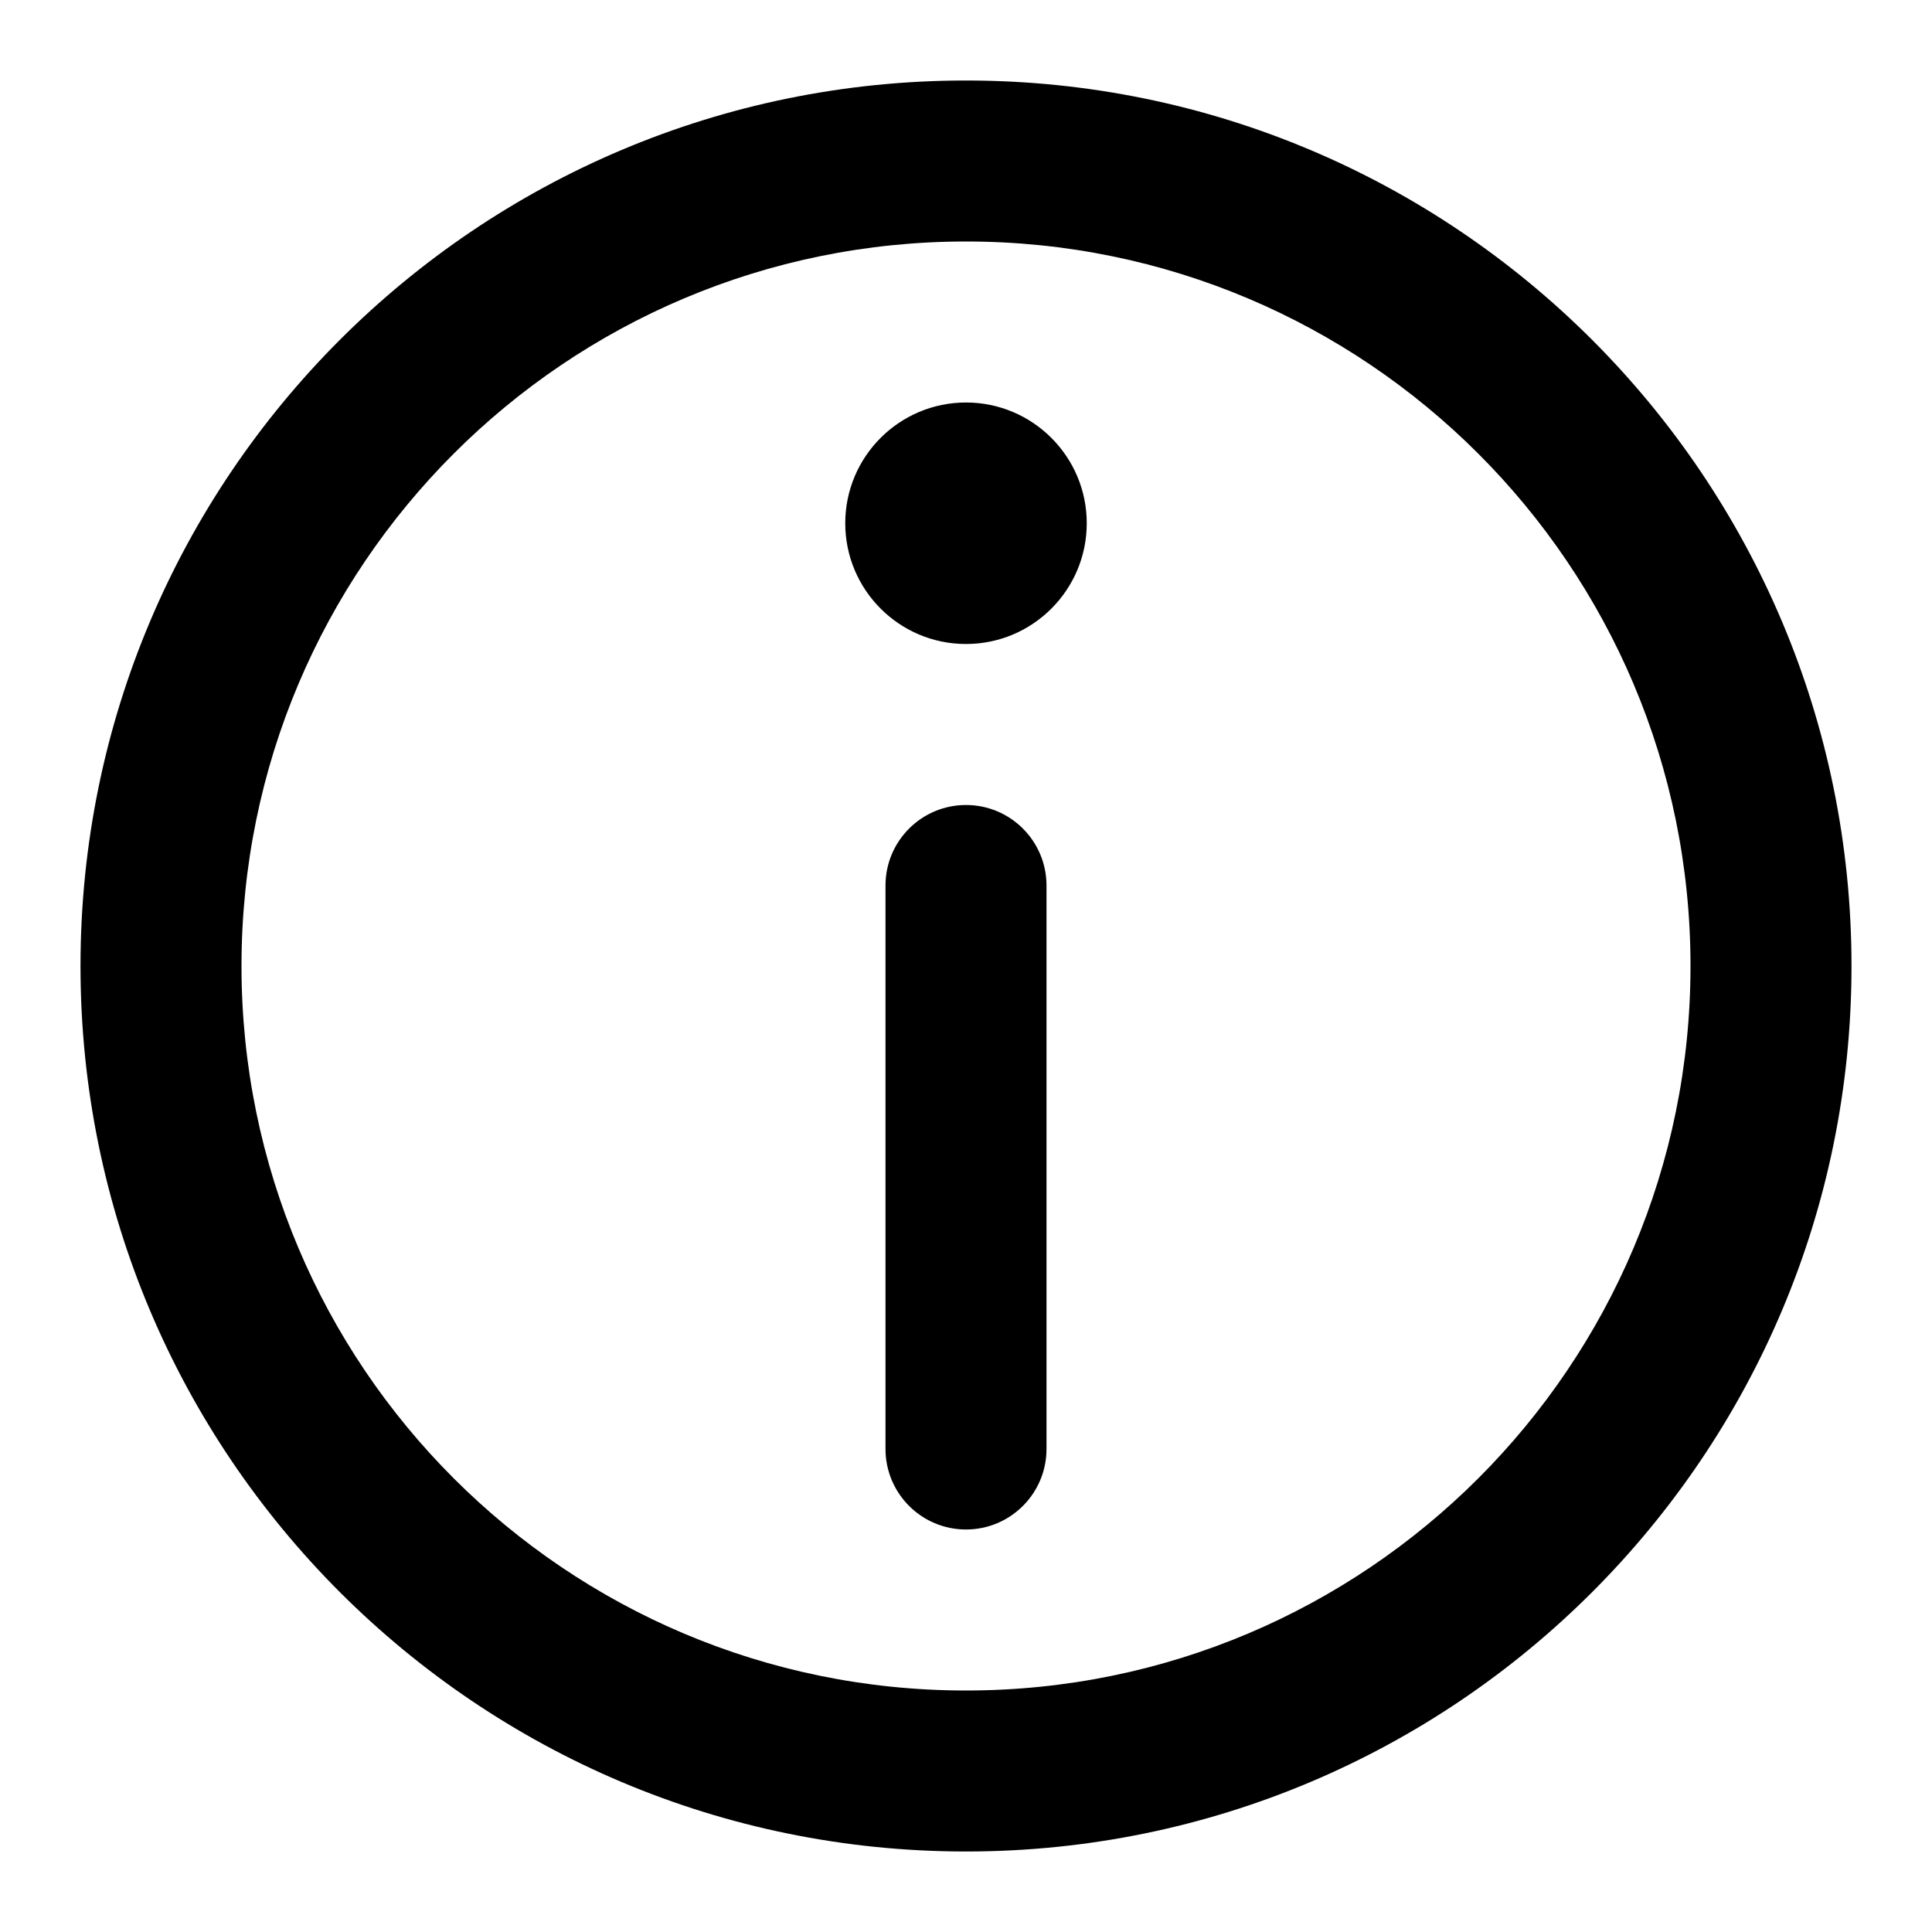
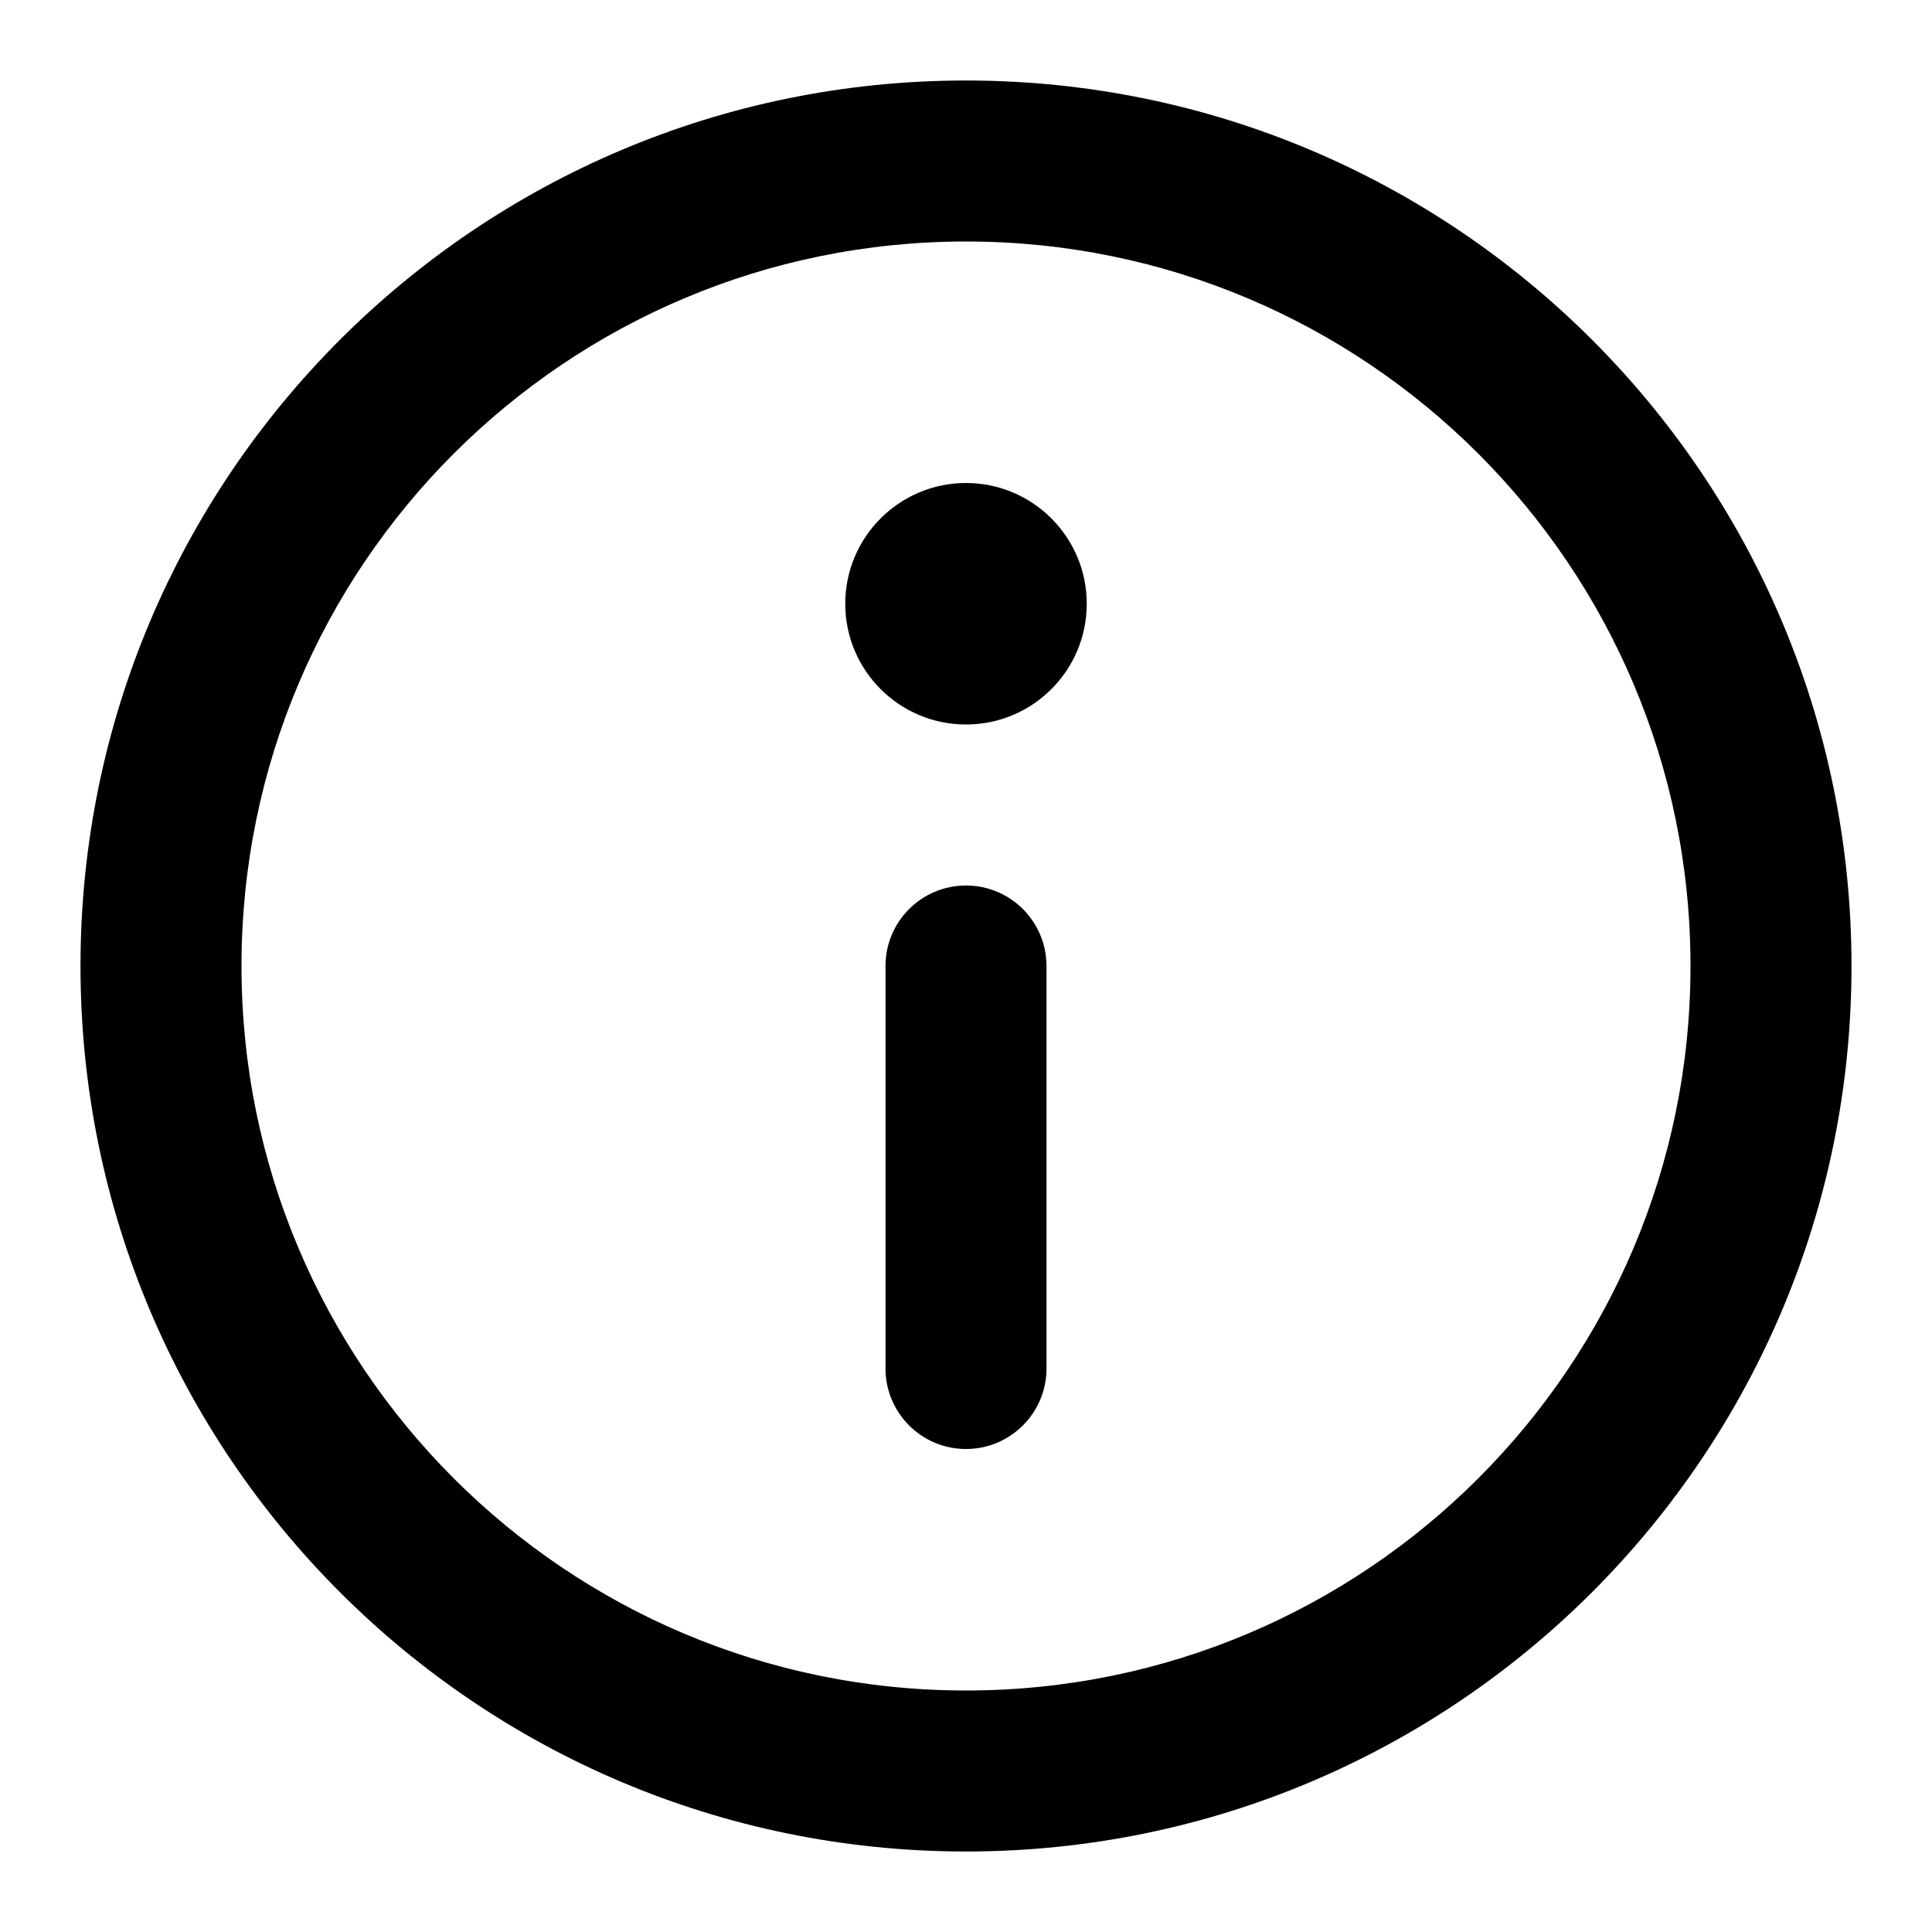
<svg xmlns="http://www.w3.org/2000/svg" width="24" height="24" viewBox="0 0 24 24">
-   <path d="M12,1 C18.075,1 23,5.925 23,12 C23,18.075 18.075,23 12,23 C5.925,23 1,18.075 1,12 C1,5.925 5.925,1 12,1 Z M12,3 C7.029,3 3,7.029 3,12 C3,16.971 7.029,21 12,21 C16.971,21 21,16.971 21,12 C21,7.029 16.971,3 12,3 Z M12,16 C12.828,16 13.5,16.672 13.5,17.5 C13.5,18.328 12.828,19 12,19 C11.172,19 10.5,18.328 10.5,17.5 C10.5,16.672 11.172,16 12,16 Z M12,5 C12.552,5 13,5.448 13,6 L13,13 C13,13.552 12.552,14 12,14 C11.448,14 11,13.552 11,13 L11,6 C11,5.448 11.448,5 12,5 Z" transform="matrix(1 0 0 -1 0 24)" />
+   <path d="M12,1 C18.075,1 23,5.925 23,12 C23,18.075 18.075,23 12,23 C5.925,23 1,18.075 1,12 C1,5.925 5.925,1 12,1 Z M12,3 C7.029,3 3,7.029 3,12 C3,16.971 7.029,21 12,21 C16.971,21 21,16.971 21,12 C21,7.029 16.971,3 12,3 Z M12,11 C12.552,11 13,11.448 13,12 L13,12 L13,17 C13,17.552 12.552,18 12,18 C11.448,18 11,17.552 11,17 L11,17 L11,12 C11,11.448 11.448,11 12,11 Z M12,6 C12.828,6 13.5,6.672 13.5,7.5 C13.5,8.328 12.828,9 12,9 C11.172,9 10.5,8.328 10.5,7.5 C10.5,6.672 11.172,6 12,6 Z" />
</svg>
